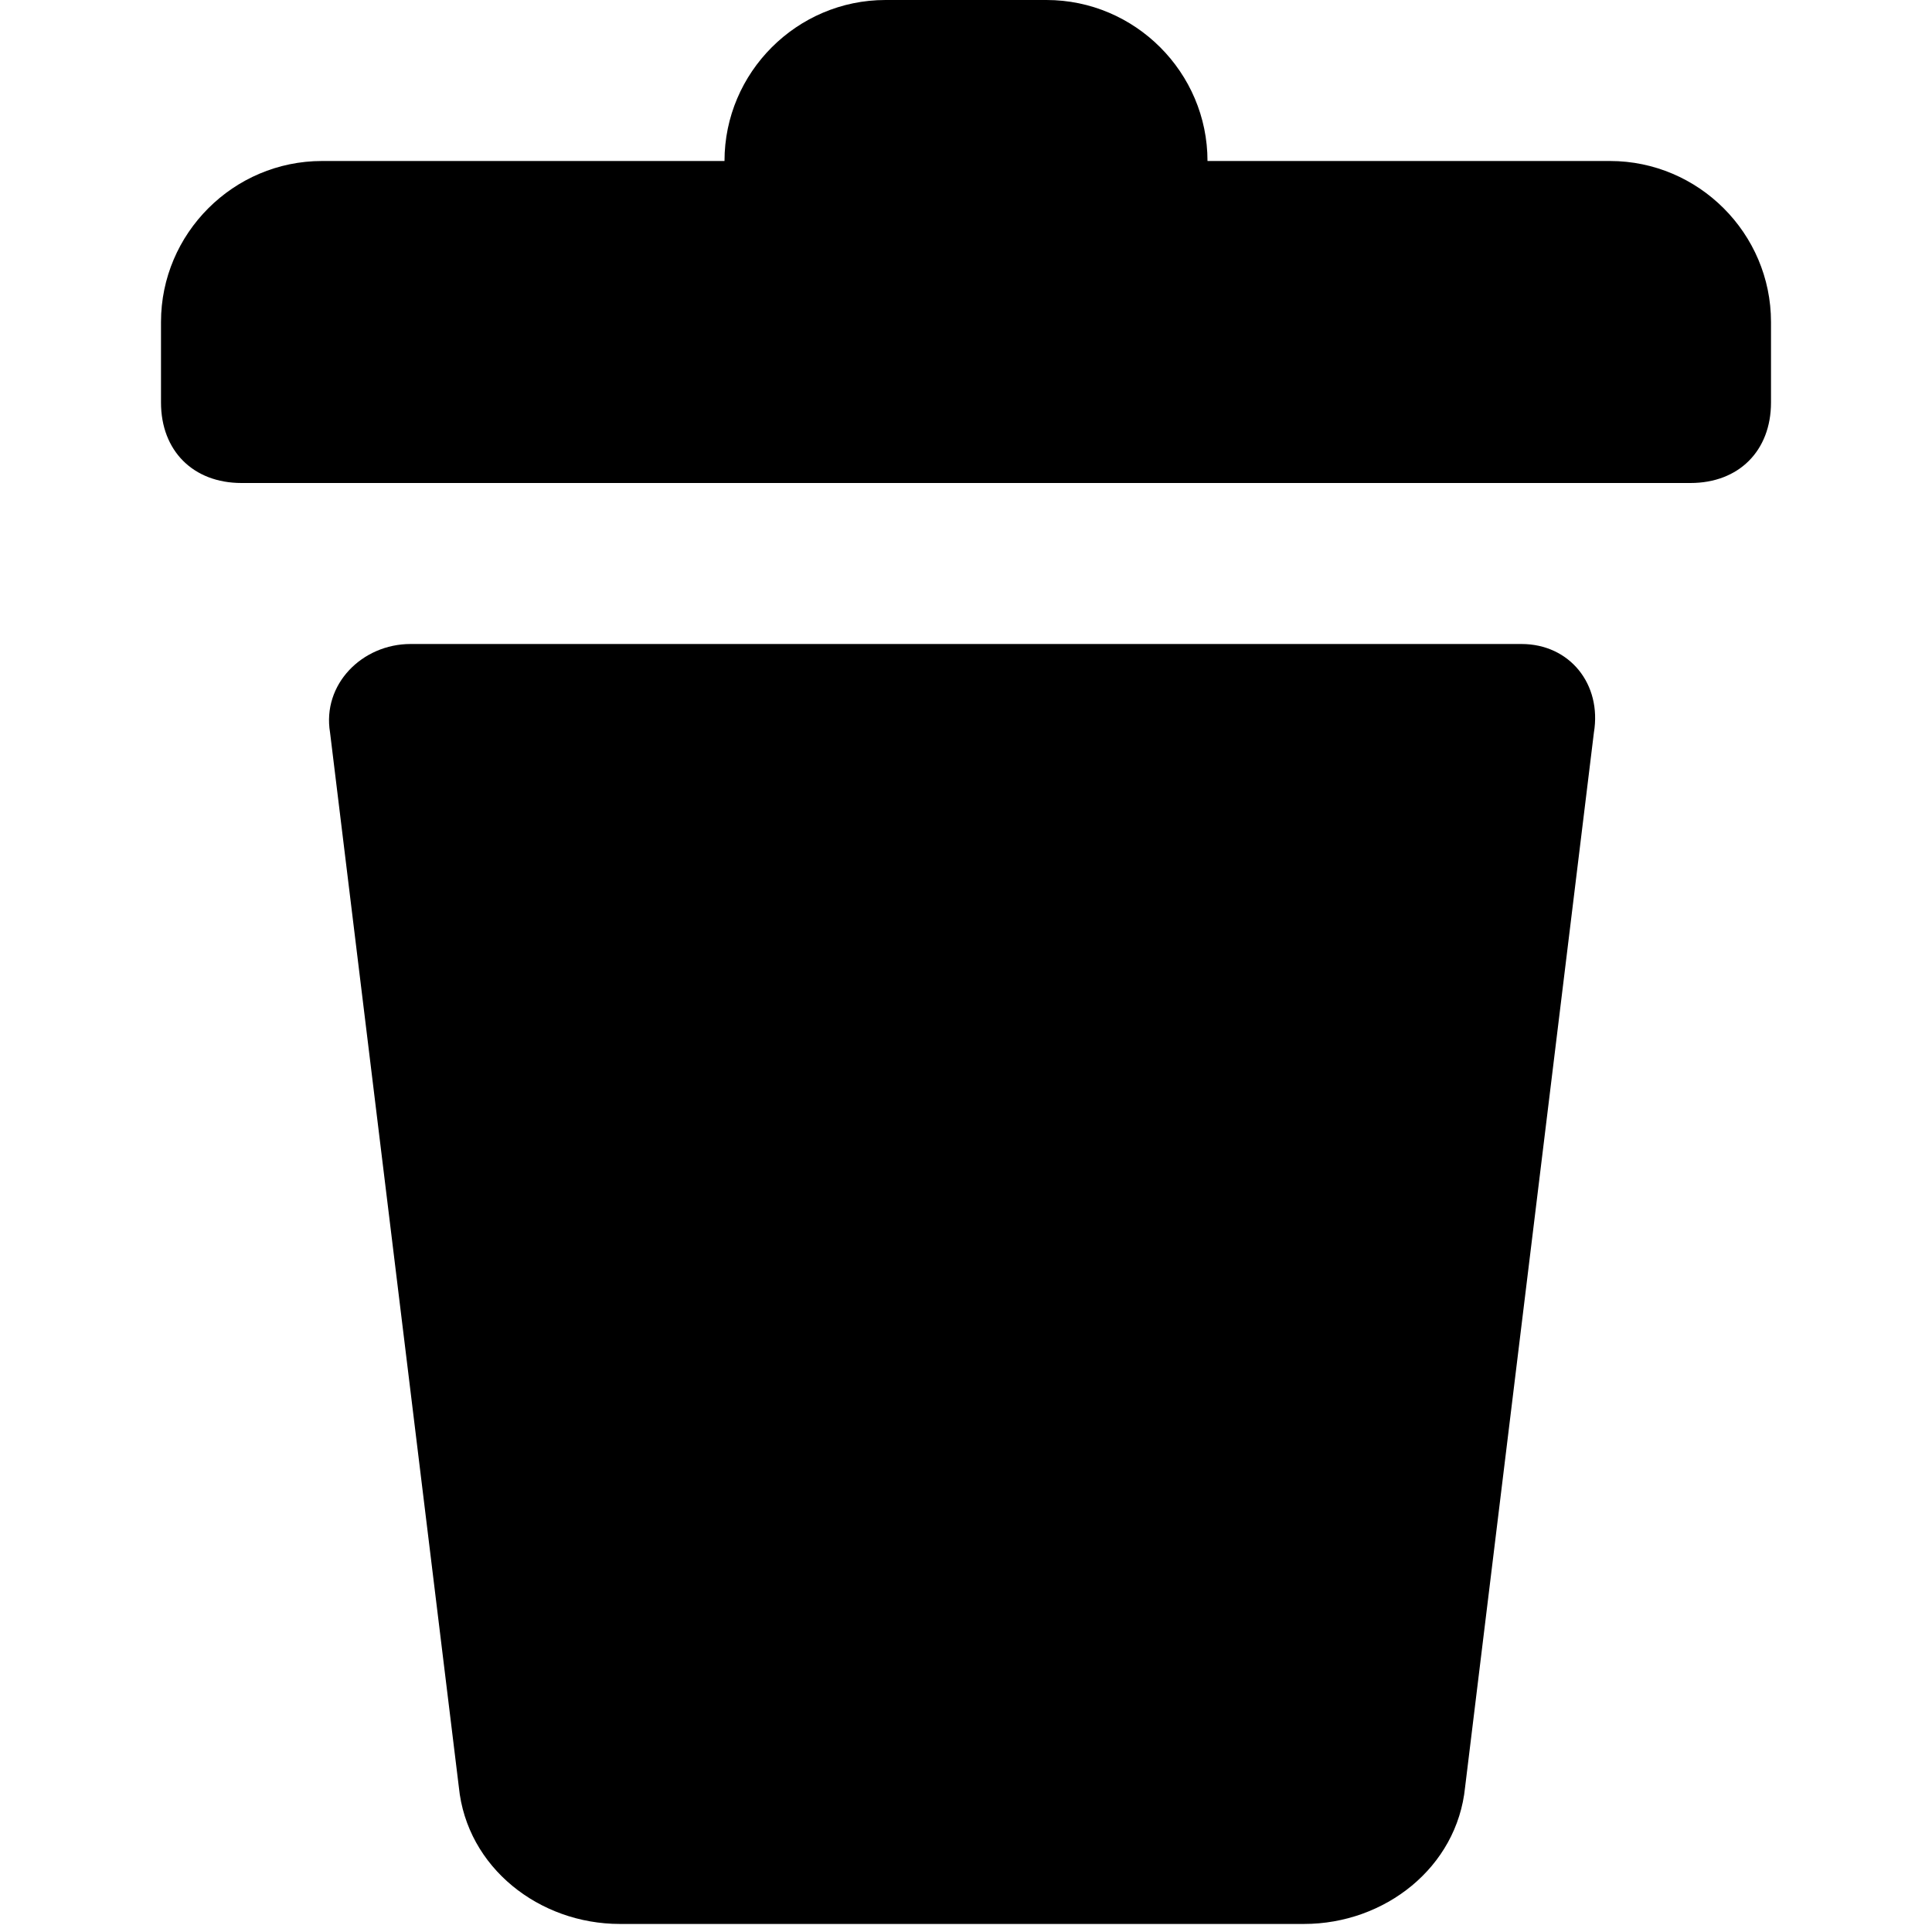
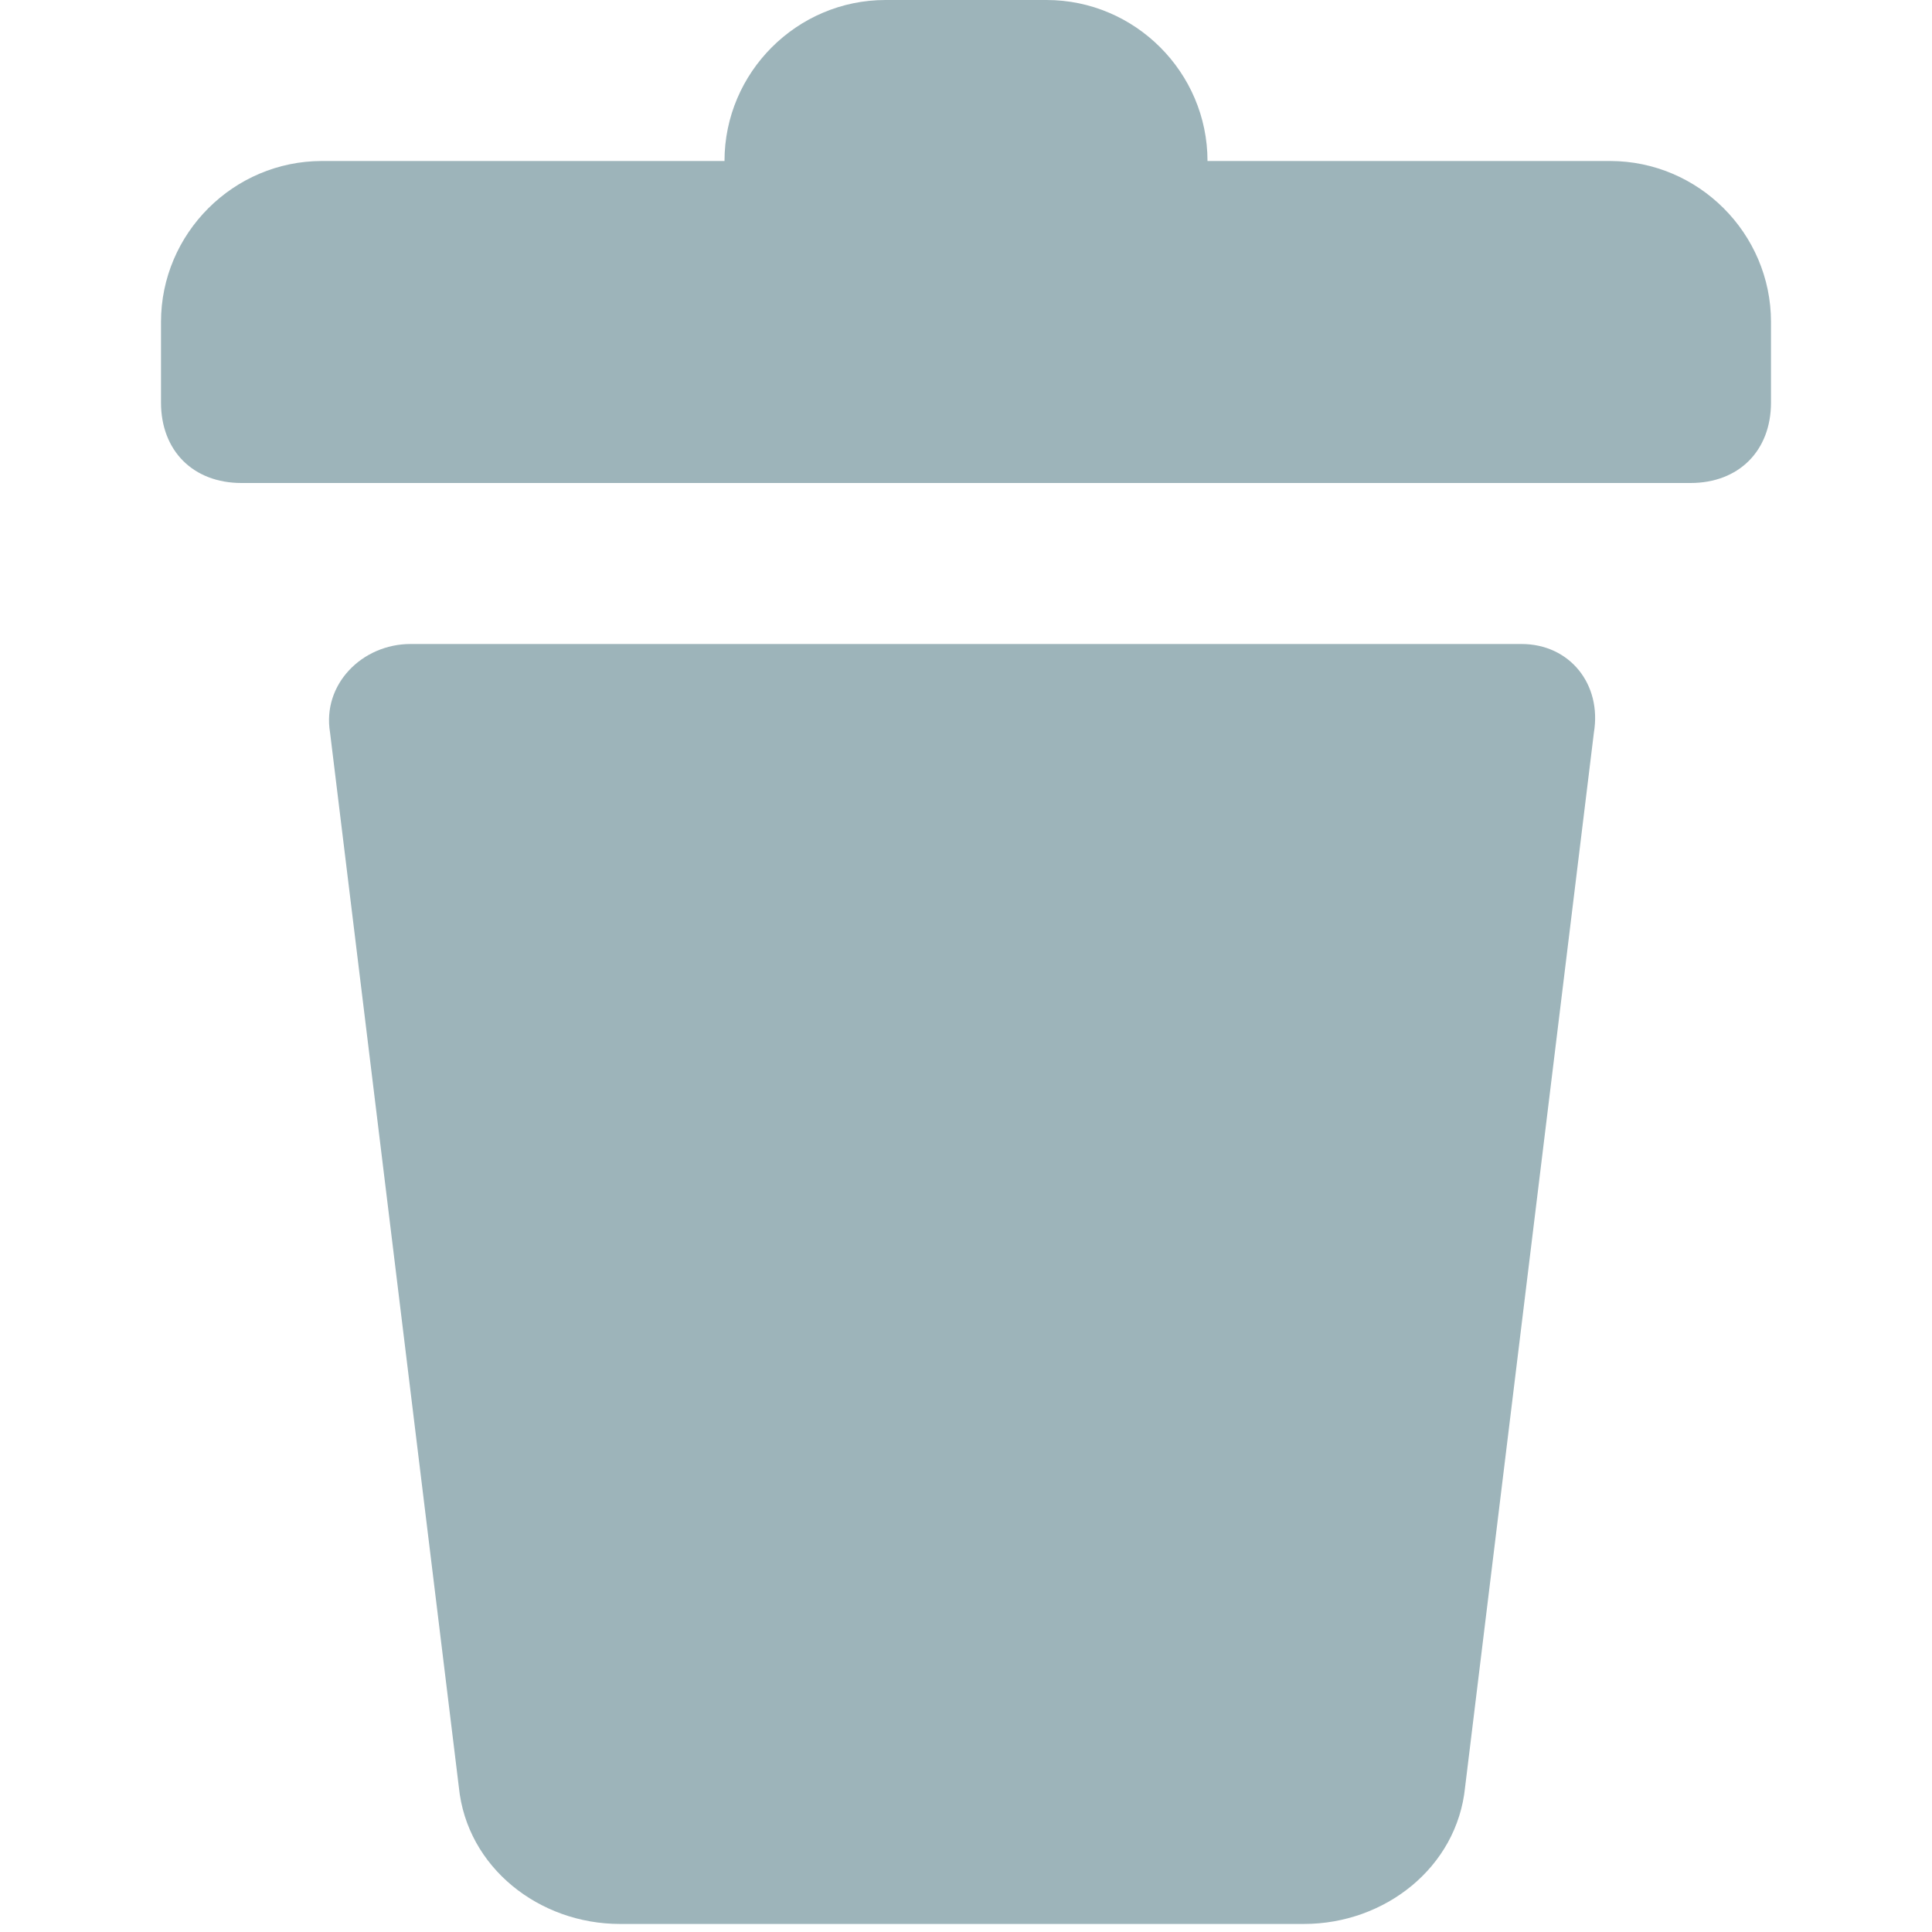
<svg xmlns="http://www.w3.org/2000/svg" style="enable-background:new 0 0 24 24;" version="1.1" viewBox="0 0 24 24" xml:space="preserve">
  <g id="info" />
  <g id="icons">
    <g id="delete">
-       <path d="M18.9,8H5.1c-0.6,0-1.1,0.5-1,1.1l1.6,13.1c0.1,1,1,1.7,2,1.7h8.5c1,0,1.9-0.7,2-1.7l1.6-13.1C19.9,8.5,19.5,8,18.9,8z" />
-       <path d="M20,2h-5l0,0c0-1.1-0.9-2-2-2h-2C9.9,0,9,0.9,9,2l0,0H4C2.9,2,2,2.9,2,4v1c0,0.6,0.4,1,1,1h18c0.6,0,1-0.4,1-1V4    C22,2.9,21.1,2,20,2z" />
+       <path fill="#9DB4BA" d="M18.9,8H5.1c-0.6,0-1.1,0.5-1,1.1l1.6,13.1c0.1,1,1,1.7,2,1.7h8.5c1,0,1.9-0.7,2-1.7l1.6-13.1C19.9,8.5,19.5,8,18.9,8z" />
+       <path fill="#9DB4BA" d="M20,2h-5l0,0c0-1.1-0.9-2-2-2h-2C9.9,0,9,0.9,9,2l0,0H4C2.9,2,2,2.9,2,4v1c0,0.6,0.4,1,1,1h18c0.6,0,1-0.4,1-1V4    C22,2.9,21.1,2,20,2z" />
    </g>
  </g>
</svg>
